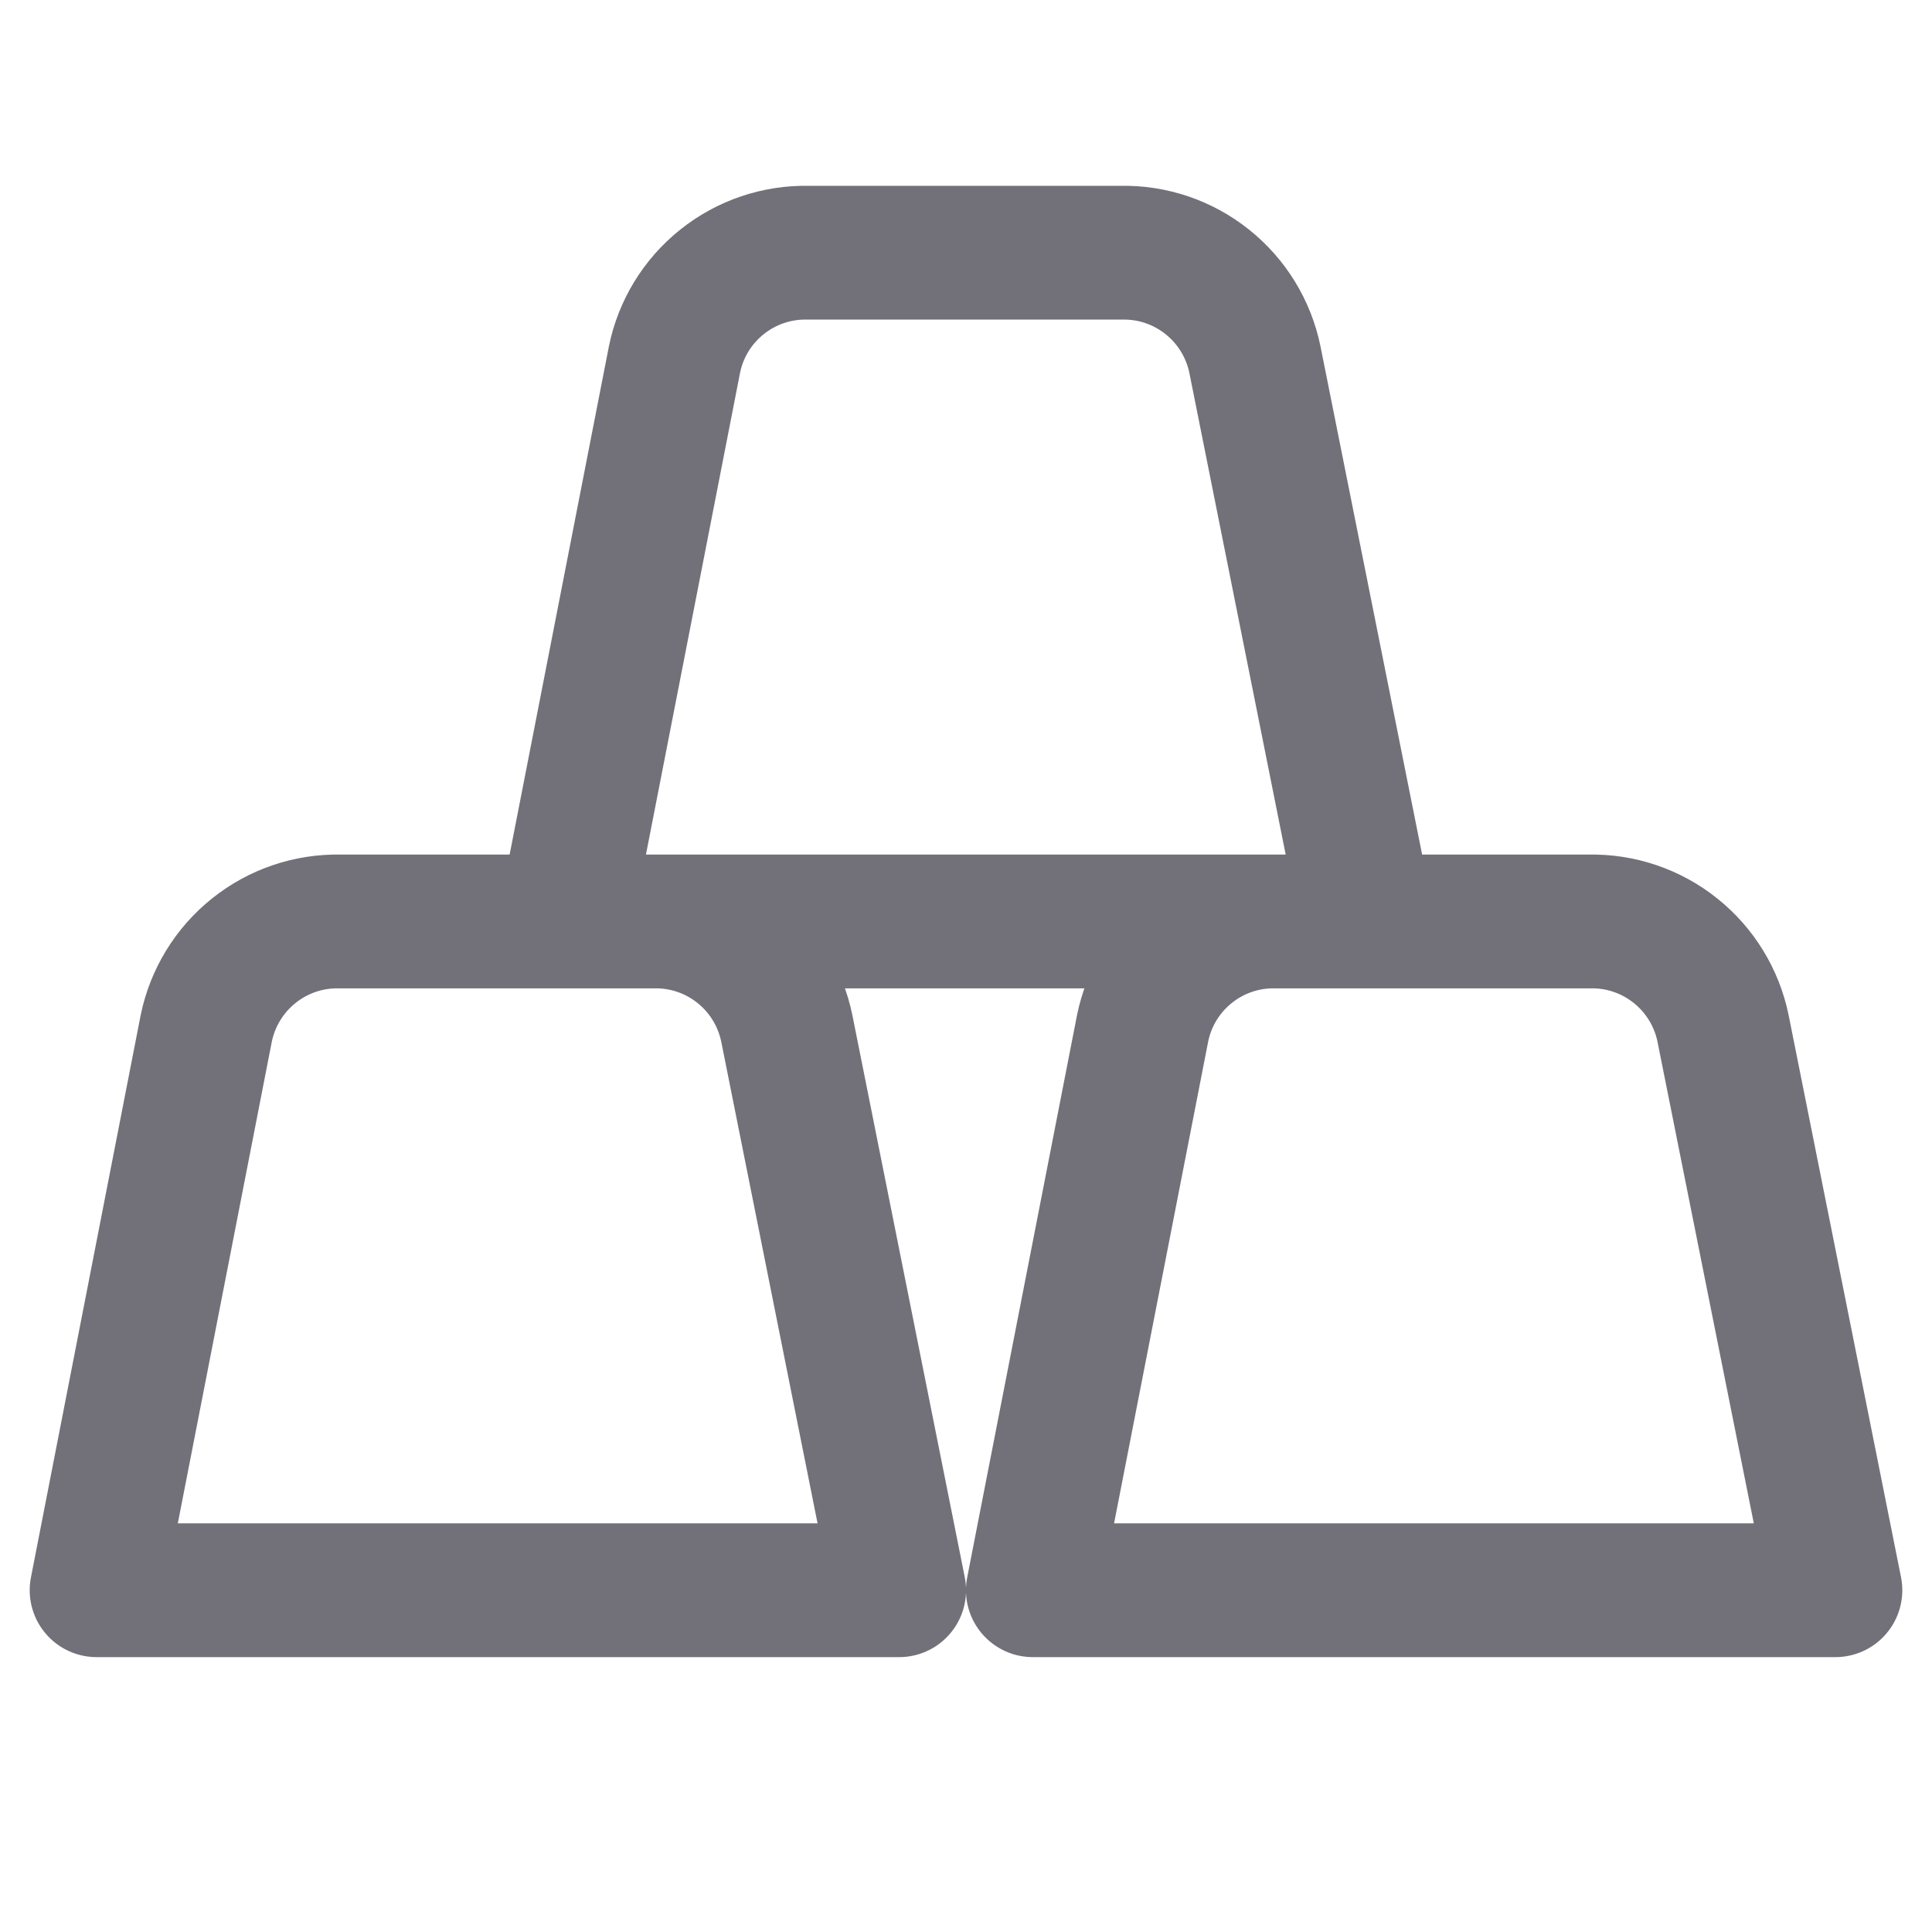
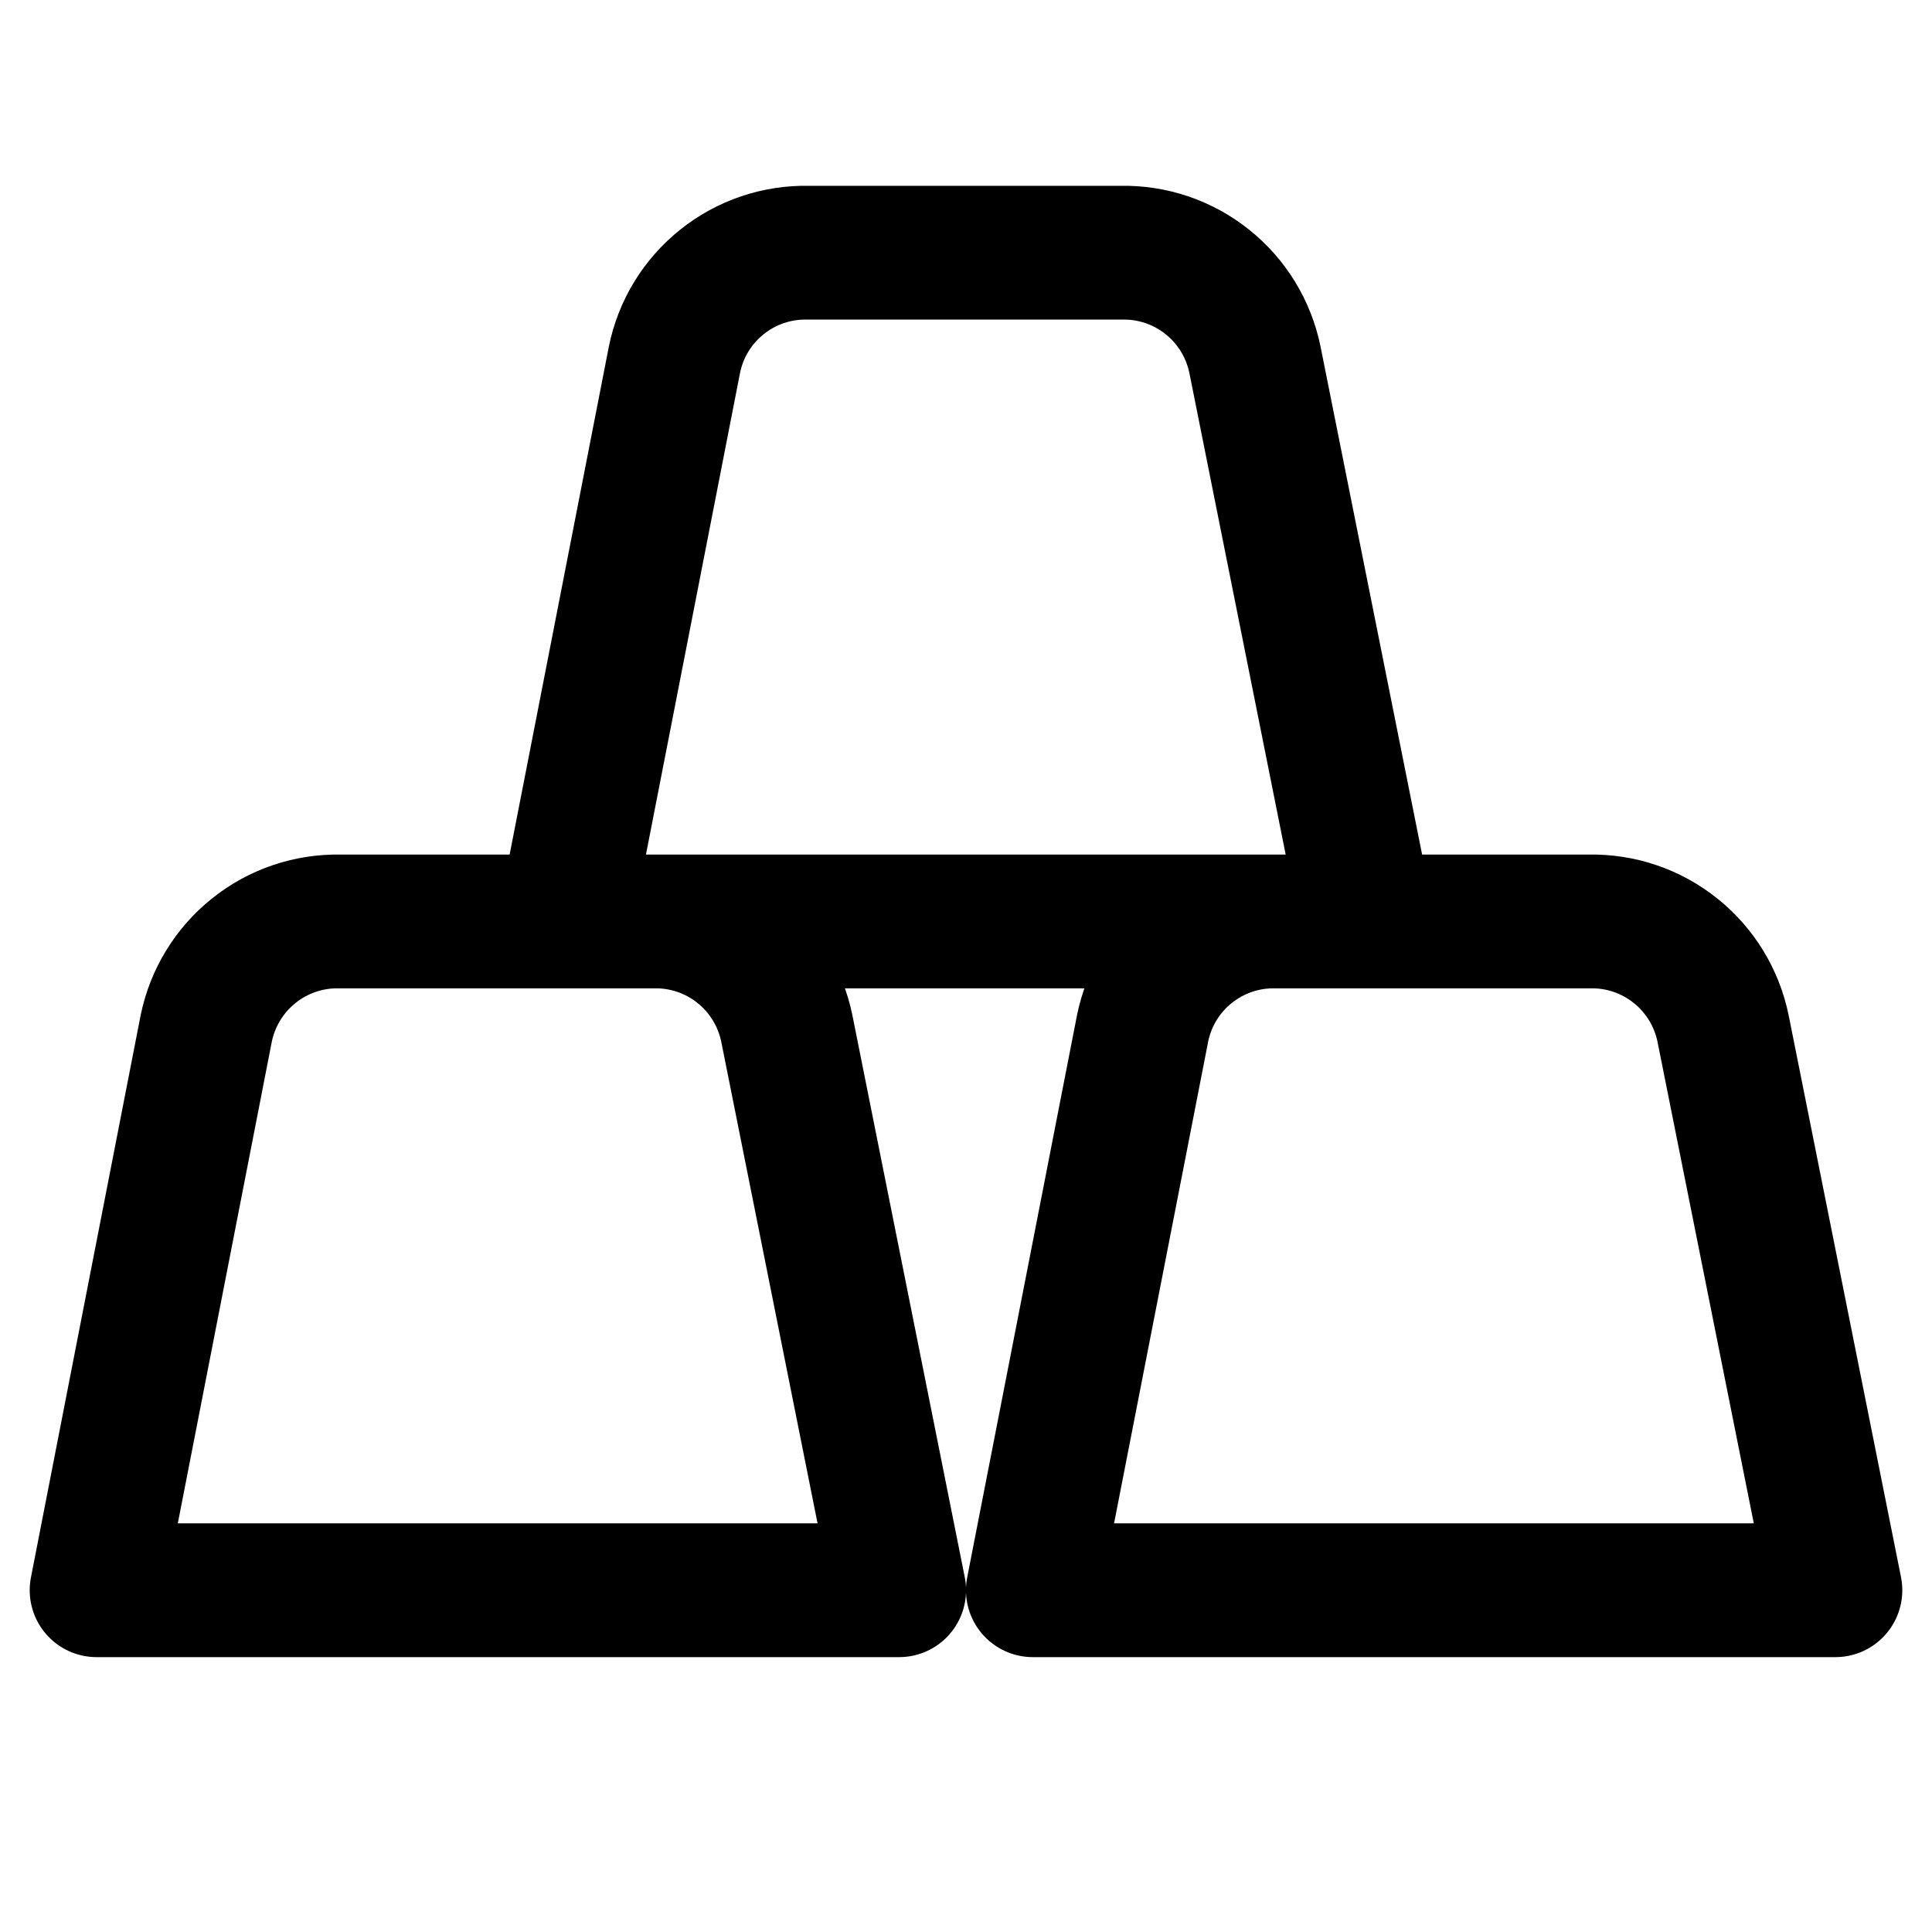
<svg xmlns="http://www.w3.org/2000/svg" width="20" height="20" viewBox="0 0 20 20" fill="none">
-   <path d="M13.212 9.539H16.452C16.776 9.532 17.092 9.639 17.345 9.842C17.598 10.044 17.772 10.329 17.837 10.646L19 16.462H10.692L11.828 10.646C11.892 10.329 12.066 10.044 12.319 9.842C12.572 9.639 12.888 9.532 13.212 9.539ZM13.212 9.539L6.788 9.539M14.154 9.539L12.991 3.723C12.926 3.406 12.752 3.121 12.499 2.919C12.246 2.716 11.93 2.609 11.606 2.616H8.366C8.042 2.609 7.726 2.716 7.473 2.919C7.22 3.121 7.046 3.406 6.982 3.723L5.846 9.539M8.145 10.646C8.08 10.329 7.906 10.044 7.653 9.842C7.4 9.639 7.084 9.532 6.76 9.539H3.52C3.196 9.532 2.88 9.639 2.627 9.842C2.374 10.044 2.2 10.329 2.135 10.646L1 16.462H9.308L8.145 10.646Z" stroke="#727179" stroke-width="1.385" stroke-linecap="round" stroke-linejoin="round" />
+   <path d="M13.212 9.539H16.452C16.776 9.532 17.092 9.639 17.345 9.842C17.598 10.044 17.772 10.329 17.837 10.646L19 16.462H10.692L11.828 10.646C11.892 10.329 12.066 10.044 12.319 9.842C12.572 9.639 12.888 9.532 13.212 9.539ZM13.212 9.539L6.788 9.539M14.154 9.539L12.991 3.723C12.926 3.406 12.752 3.121 12.499 2.919C12.246 2.716 11.93 2.609 11.606 2.616H8.366C8.042 2.609 7.726 2.716 7.473 2.919C7.22 3.121 7.046 3.406 6.982 3.723L5.846 9.539M8.145 10.646C8.08 10.329 7.906 10.044 7.653 9.842C7.4 9.639 7.084 9.532 6.76 9.539H3.52C3.196 9.532 2.88 9.639 2.627 9.842C2.374 10.044 2.2 10.329 2.135 10.646L1 16.462H9.308L8.145 10.646Z" stroke="currentColor" stroke-width="1.385" stroke-linecap="round" stroke-linejoin="round" />
</svg>
